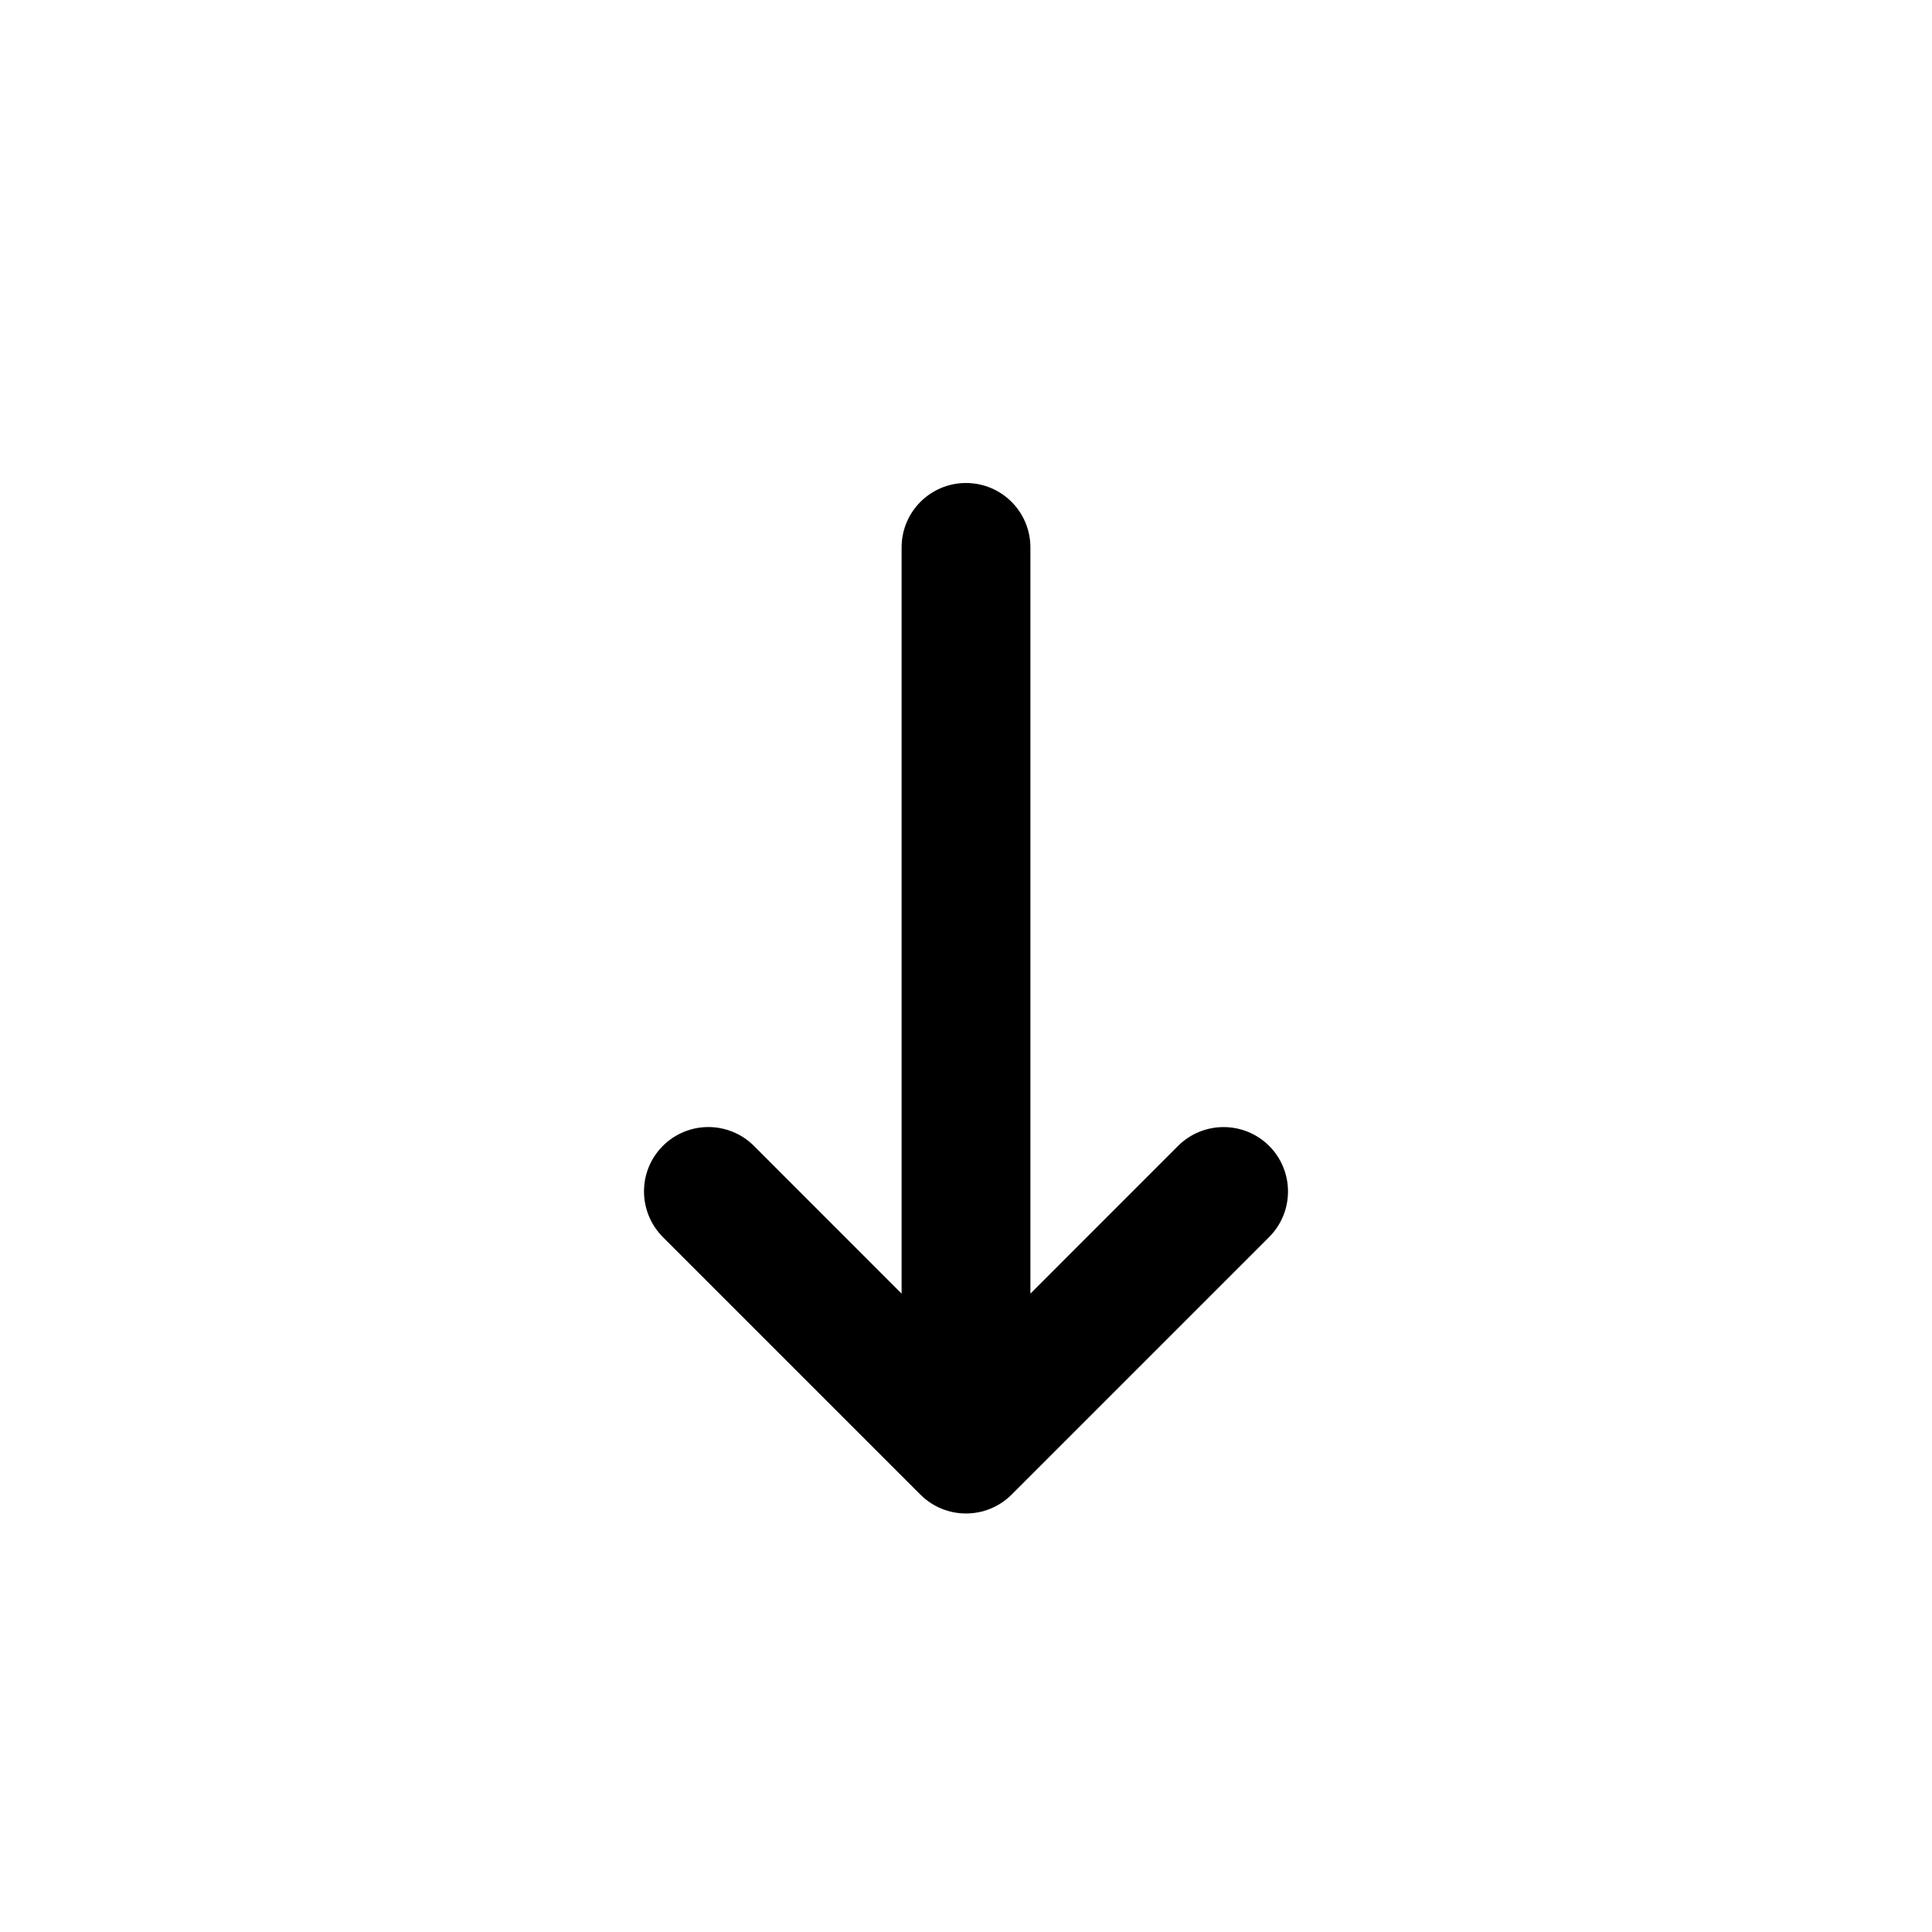
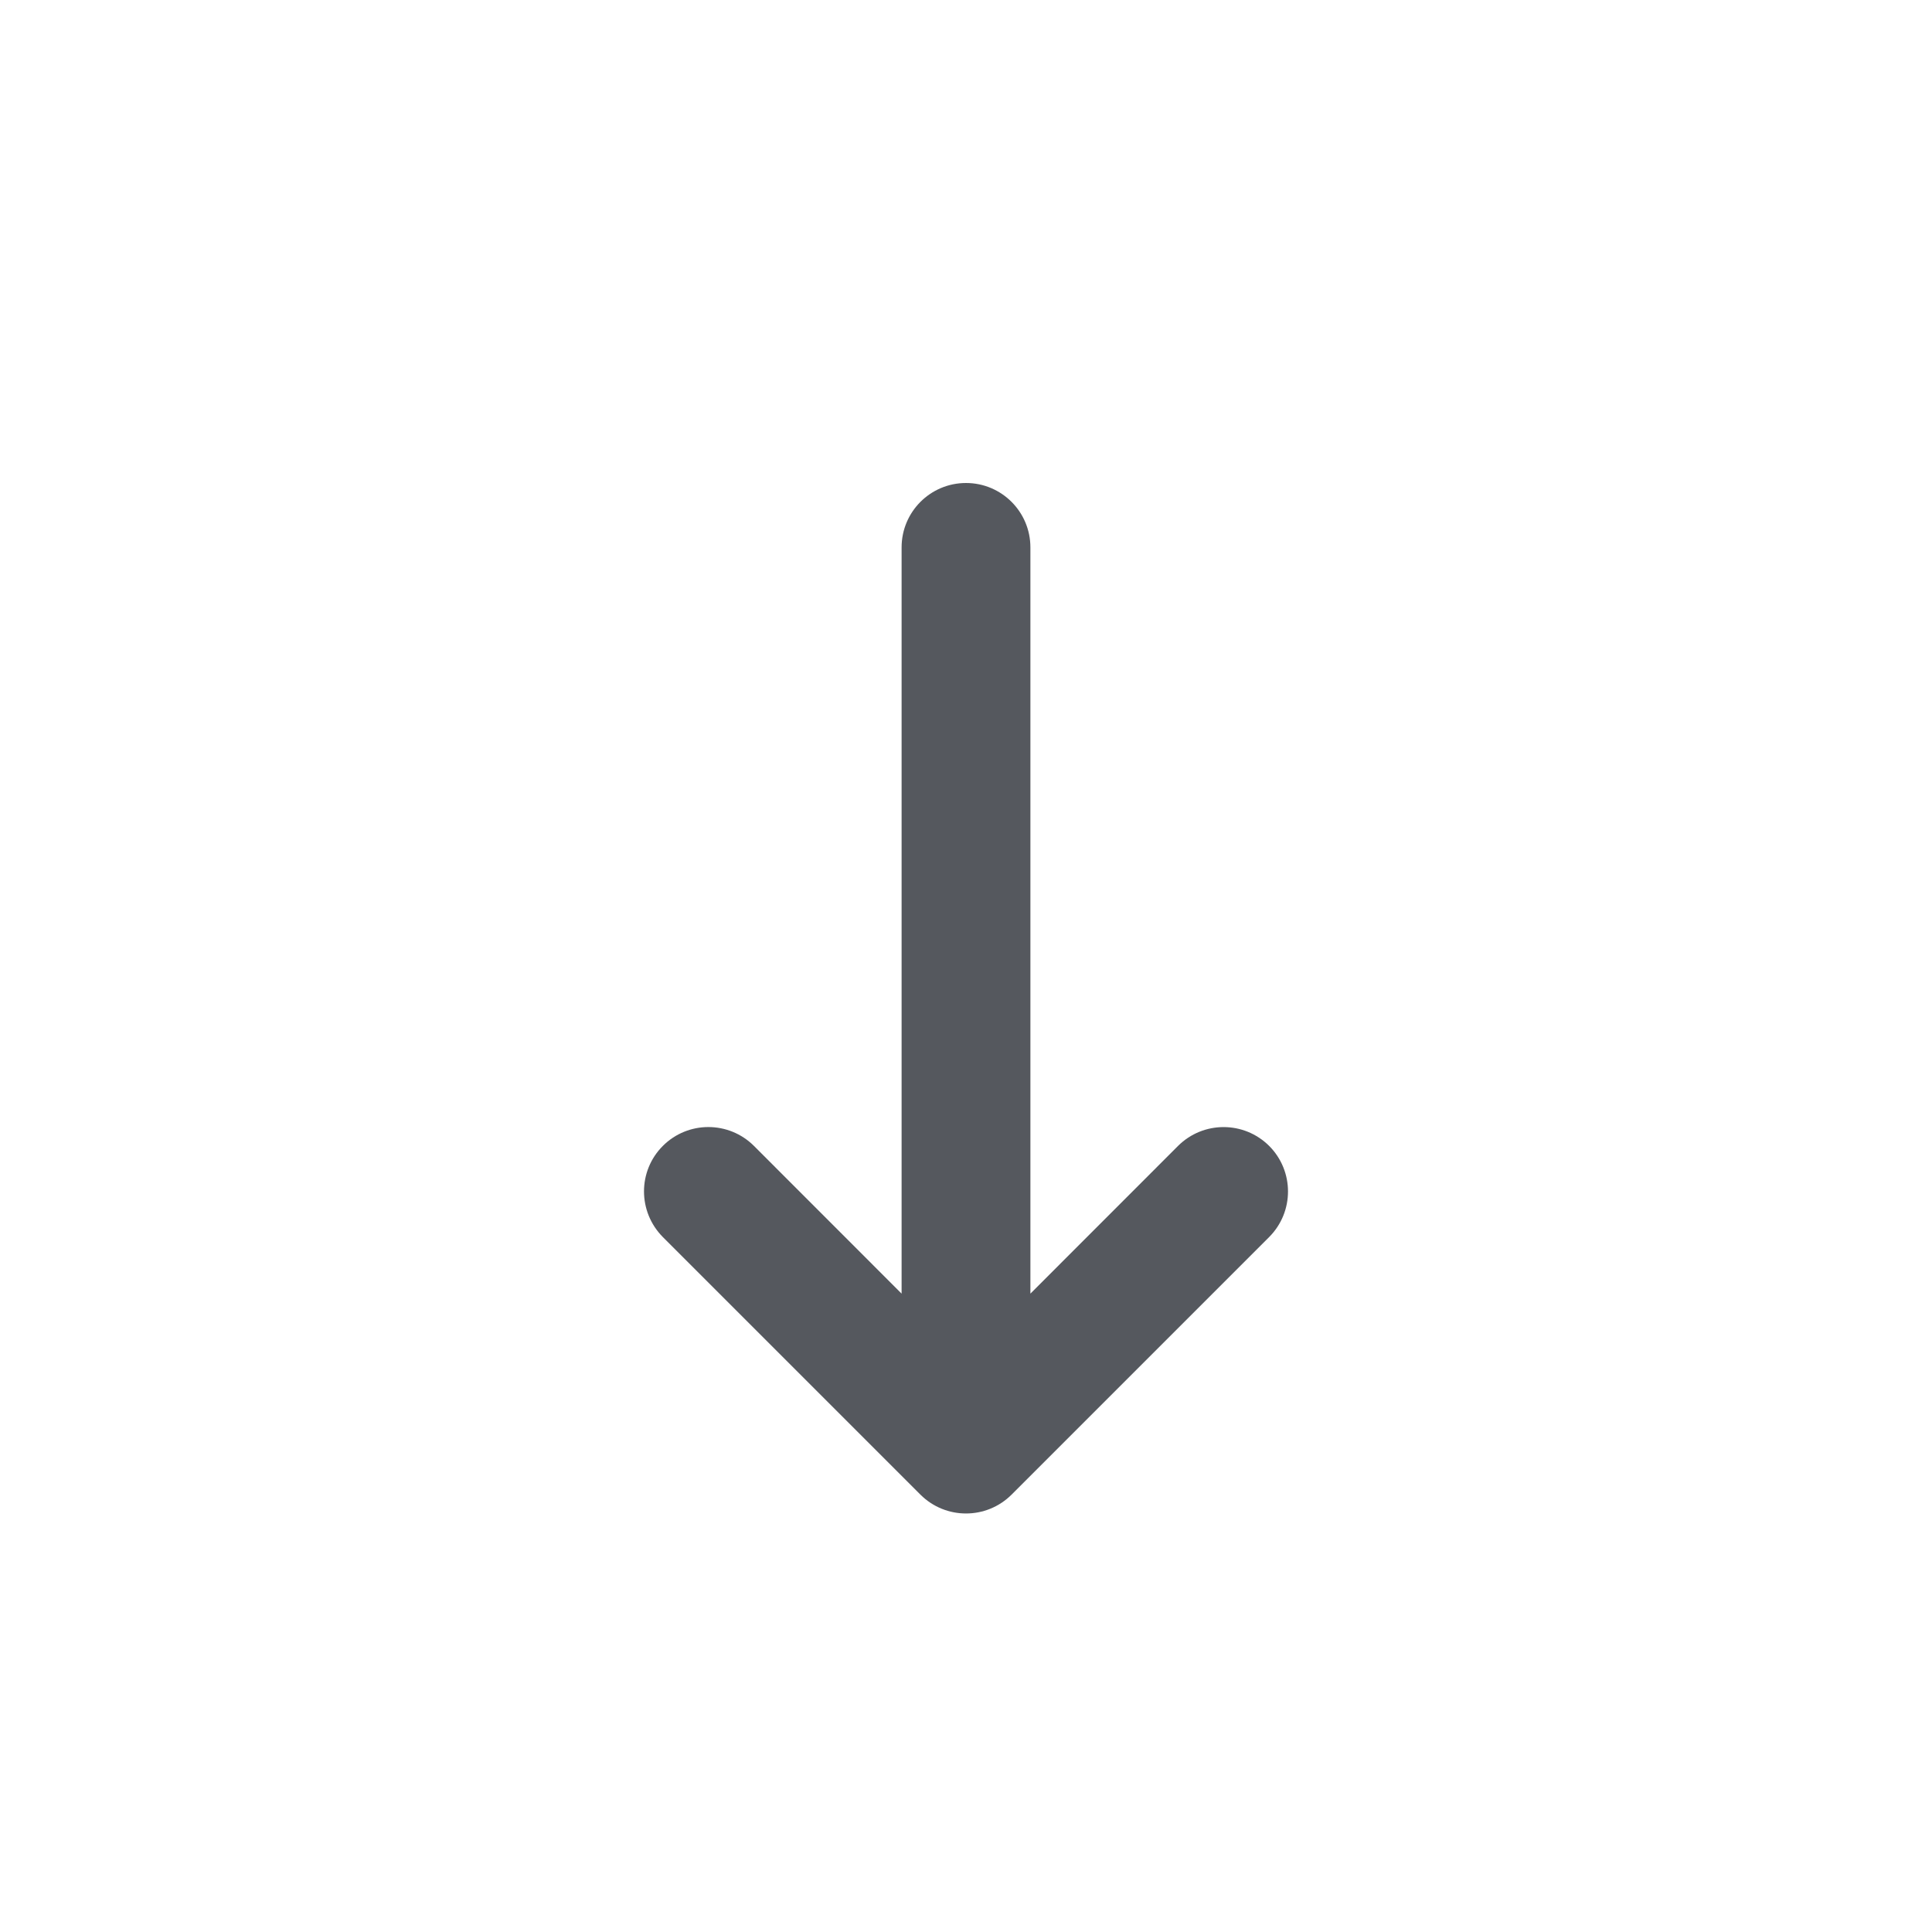
- <svg xmlns="http://www.w3.org/2000/svg" viewBox="0 0 24 24">
-   <path d="M8.234 14.235C8.547 13.922 9.053 13.923 9.366 14.235L11.2 16.07V6.8C11.2 6.358 11.558 6 12 6C12.442 6 12.8 6.358 12.8 6.8V16.07L14.634 14.235C14.947 13.923 15.453 13.923 15.766 14.235C16.078 14.548 16.078 15.054 15.766 15.367L12.566 18.567C12.253 18.879 11.747 18.879 11.434 18.567L8.234 15.367C7.922 15.052 7.922 14.547 8.234 14.235Z" />
+ <svg xmlns="http://www.w3.org/2000/svg" width="24" height="24" viewBox="0 0 24 24" fill="none">
+   <path d="M8.234 14.235C8.547 13.922 9.053 13.923 9.366 14.235L11.2 16.07V6.8C11.2 6.358 11.558 6 12 6C12.442 6 12.8 6.358 12.8 6.8V16.07L14.634 14.235C14.947 13.923 15.453 13.923 15.766 14.235C16.078 14.548 16.078 15.054 15.766 15.367L12.566 18.567C12.253 18.879 11.747 18.879 11.434 18.567L8.234 15.367C7.922 15.052 7.922 14.547 8.234 14.235Z" fill="#55585E" />
</svg>
